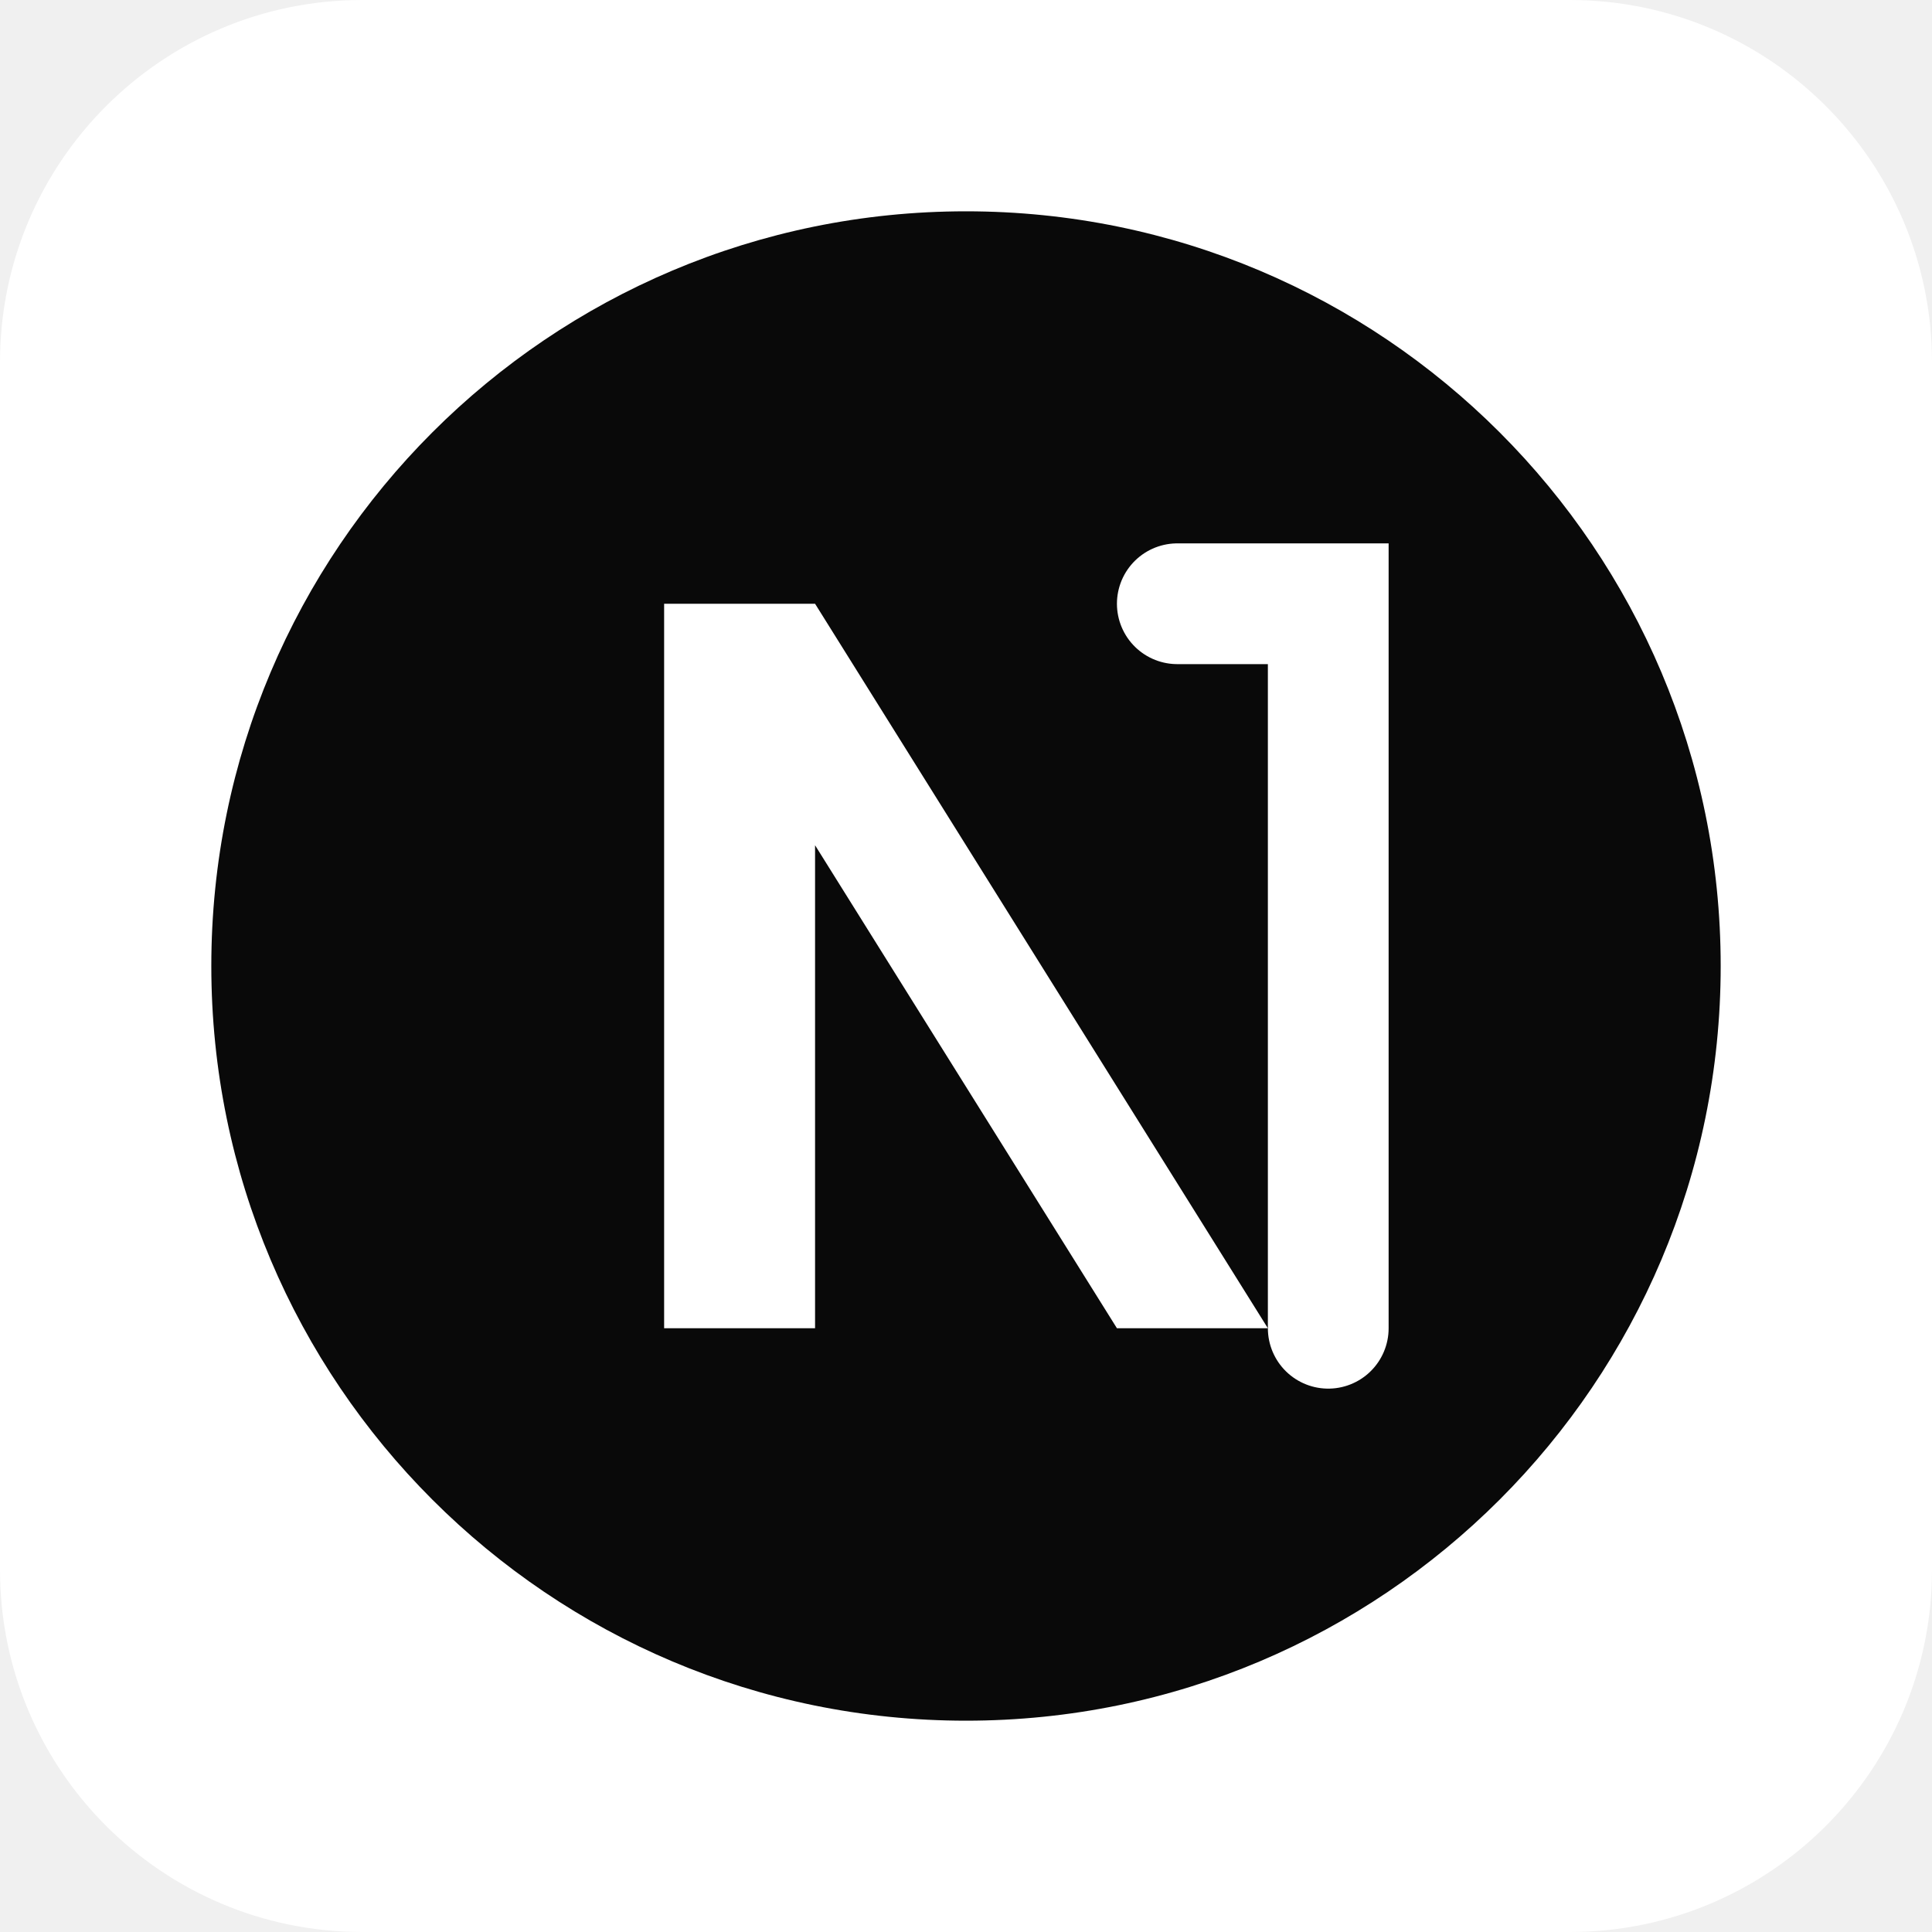
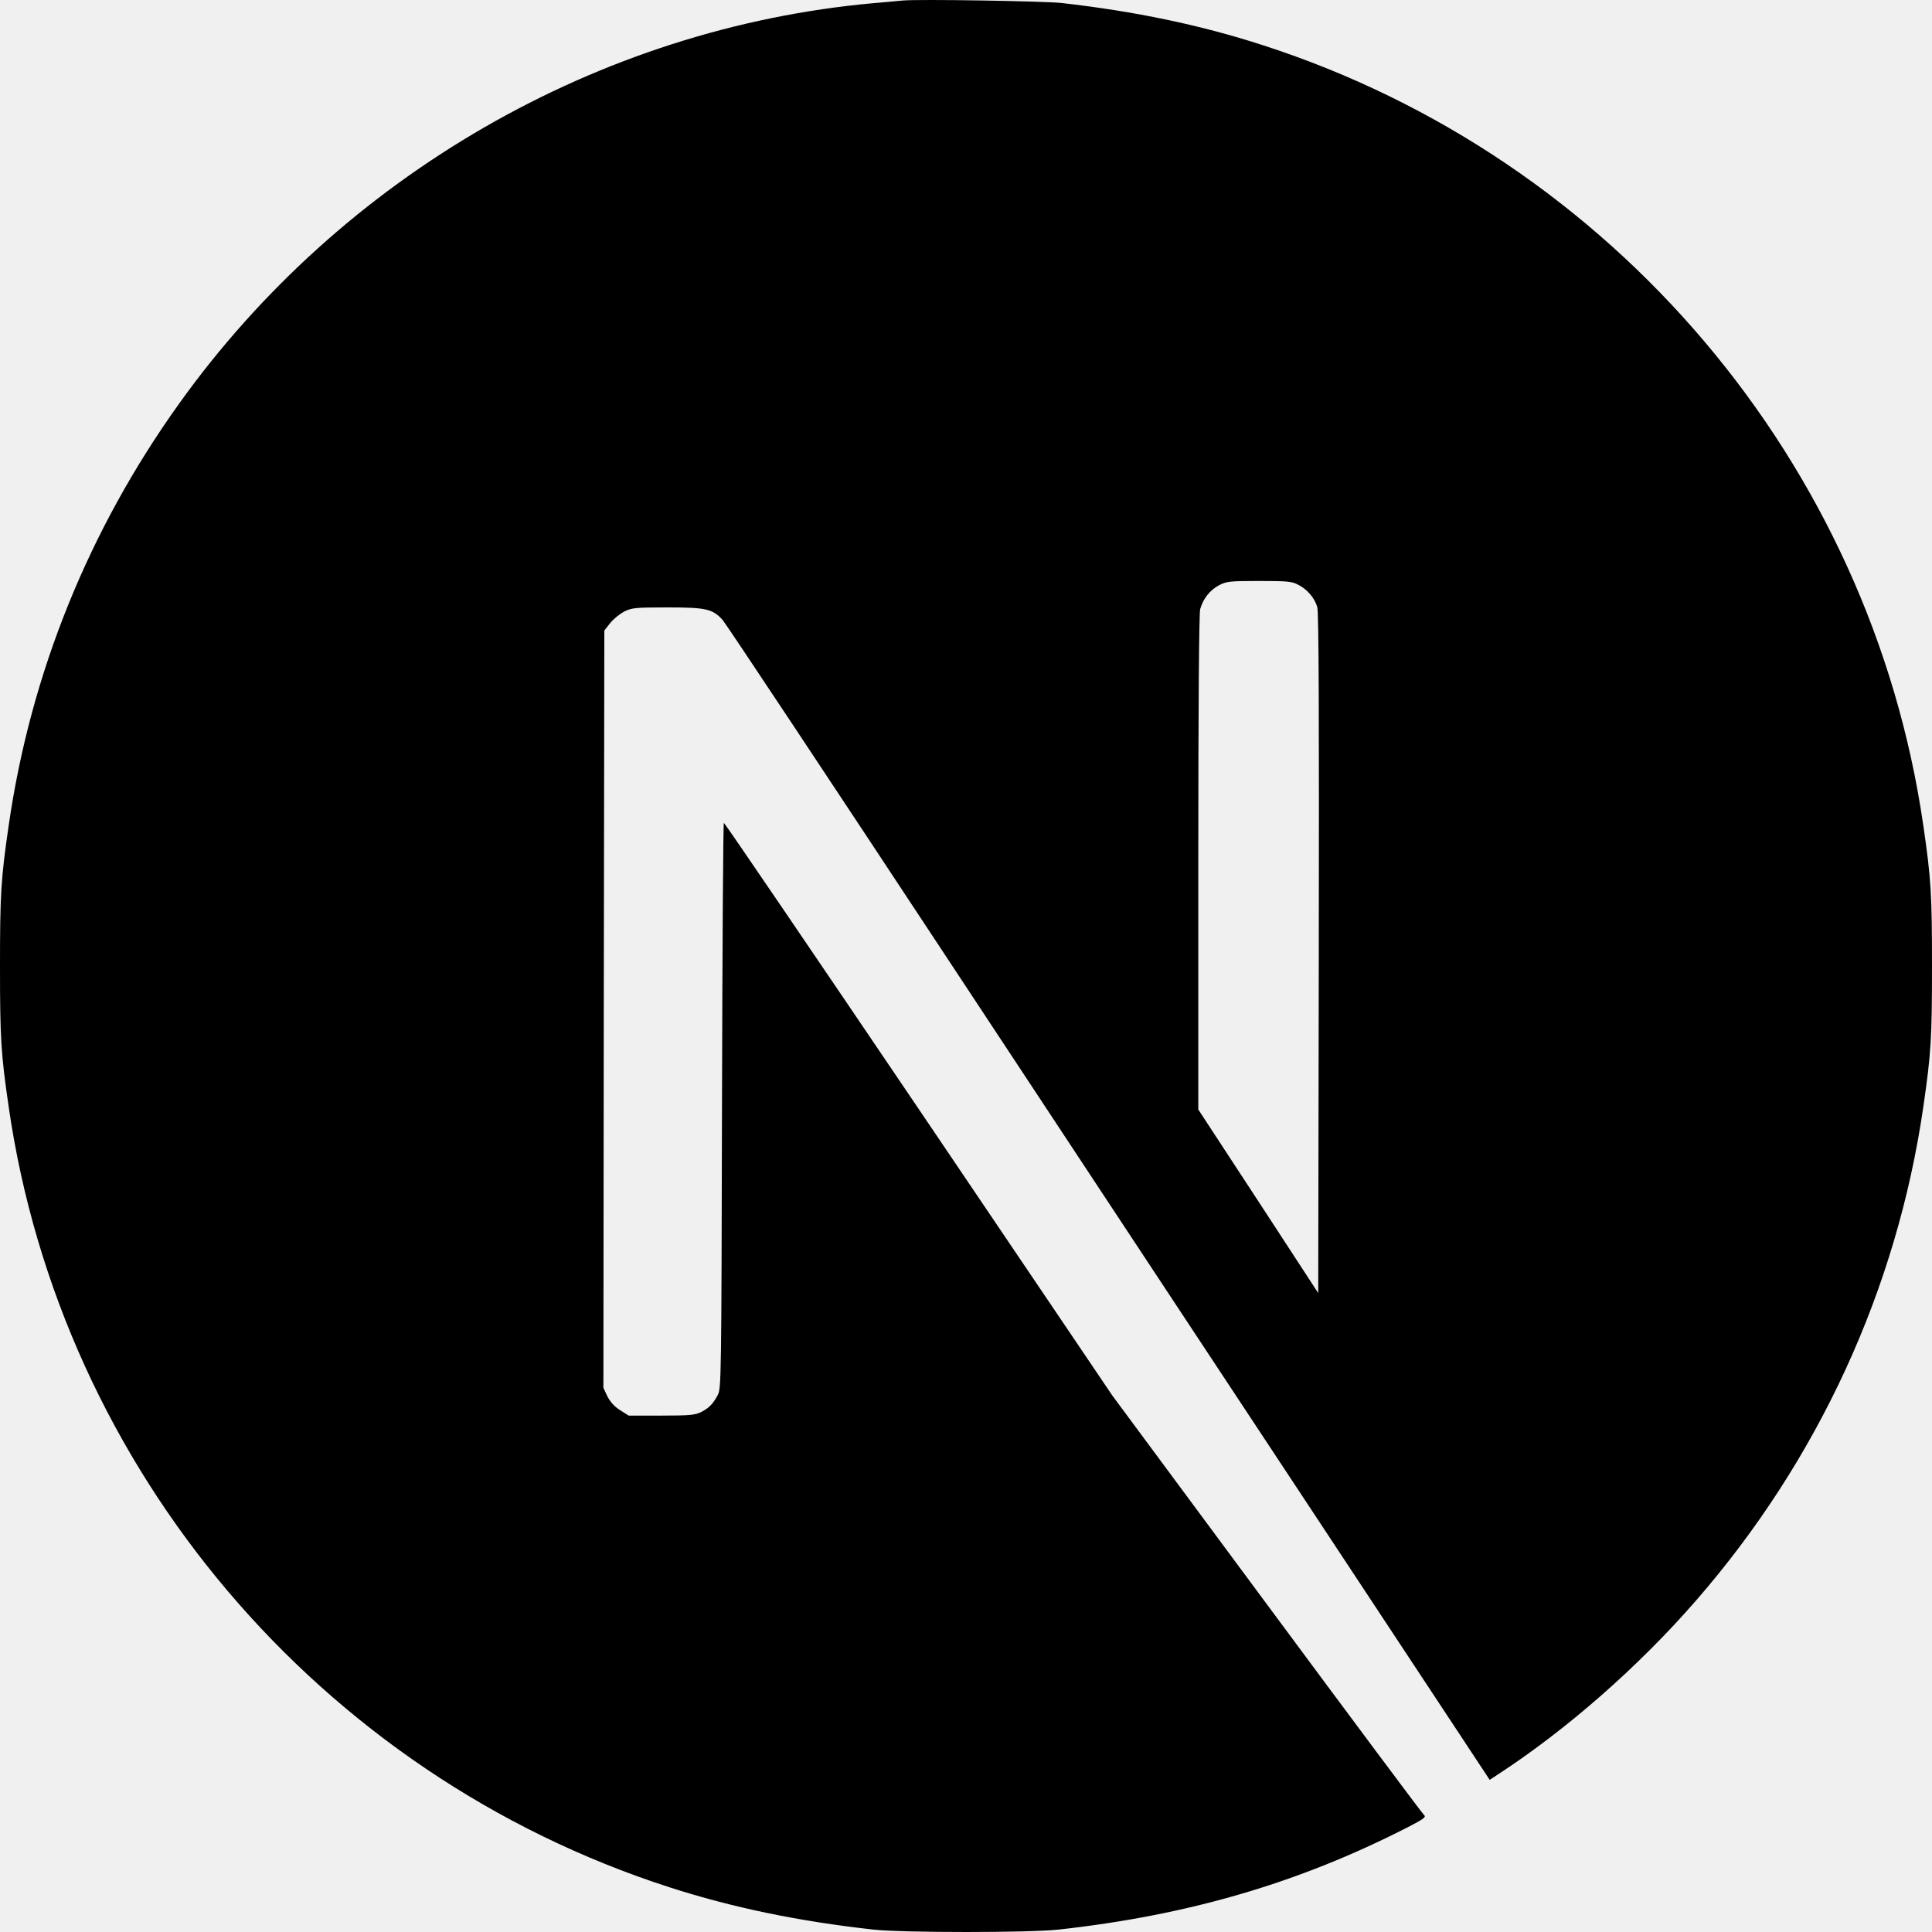
- <svg xmlns="http://www.w3.org/2000/svg" width="64" height="64" viewBox="0 0 64 64" fill="none">
-   <rect width="64" height="64" rx="12" fill="white" />
-   <circle cx="32" cy="32" r="25" fill="#090909" />
-   <path d="M22 44V20H27L42 44H37L27 28V44H22Z" fill="white" />
-   <path d="M39 20H44V44" stroke="white" stroke-width="4" stroke-linecap="round" />
+ <svg xmlns="http://www.w3.org/2000/svg" width="64x" height="64px" viewBox="0 0 256 256" version="1.1" preserveAspectRatio="xMidYMid">
+   <g>
+     <path d="M119.617,0.069 C119.066,0.119 117.315,0.294 115.738,0.419 C79.378,3.697 45.319,23.313 23.748,53.463 C11.736,70.227 4.054,89.243 1.151,109.385 C0.125,116.415 0,118.492 0,128.025 C0,137.558 0.125,139.635 1.151,146.666 C8.108,194.73 42.316,235.114 88.712,250.076 C97.02,252.754 105.778,254.58 115.738,255.681 C119.617,256.106 136.383,256.106 140.262,255.681 C157.454,253.779 172.018,249.526 186.382,242.195 C188.584,241.069 189.01,240.769 188.709,240.518 C188.509,240.368 179.125,227.783 167.864,212.57 L147.394,184.922 L121.744,146.966 C107.63,126.098 96.019,109.034 95.919,109.034 C95.819,109.009 95.718,125.873 95.668,146.465 C95.593,182.52 95.568,183.971 95.118,184.822 C94.467,186.048 93.967,186.549 92.916,187.099 C92.115,187.499 91.414,187.574 87.636,187.574 L83.306,187.574 L82.155,186.849 C81.404,186.373 80.854,185.748 80.479,185.022 L79.953,183.896 L80.003,133.73 L80.078,83.538 L80.854,82.562 C81.254,82.037 82.105,81.361 82.706,81.036 C83.732,80.536 84.132,80.486 88.461,80.486 C93.566,80.486 94.417,80.686 95.743,82.137 C96.119,82.537 110.007,103.455 126.624,128.651 C143.24,153.846 165.962,188.25 177.123,205.139 L197.393,235.84 L198.419,235.164 C207.503,229.259 217.112,220.852 224.719,212.095 C240.91,193.504 251.345,170.836 254.849,146.666 C255.875,139.635 256,137.558 256,128.025 C256,118.492 255.875,116.415 254.849,109.385 C247.892,61.32 213.684,20.936 167.288,5.974 C159.105,3.322 150.397,1.495 140.637,0.394 C138.235,0.144 121.694,-0.131 119.617,0.069 L119.617,0.069 Z M172.018,77.483 C173.219,78.084 174.195,79.235 174.545,80.436 C174.746,81.086 174.796,94.998 174.746,126.349 L174.671,171.336 L166.738,159.176 L158.78,147.016 L158.78,114.314 C158.78,93.171 158.88,81.286 159.03,80.711 C159.431,79.31 160.307,78.209 161.508,77.558 C162.534,77.033 162.909,76.983 166.838,76.983 C170.542,76.983 171.192,77.033 172.018,77.483 Z" fill="#000000">
+ 
+ </path>
+   </g>
</svg>
